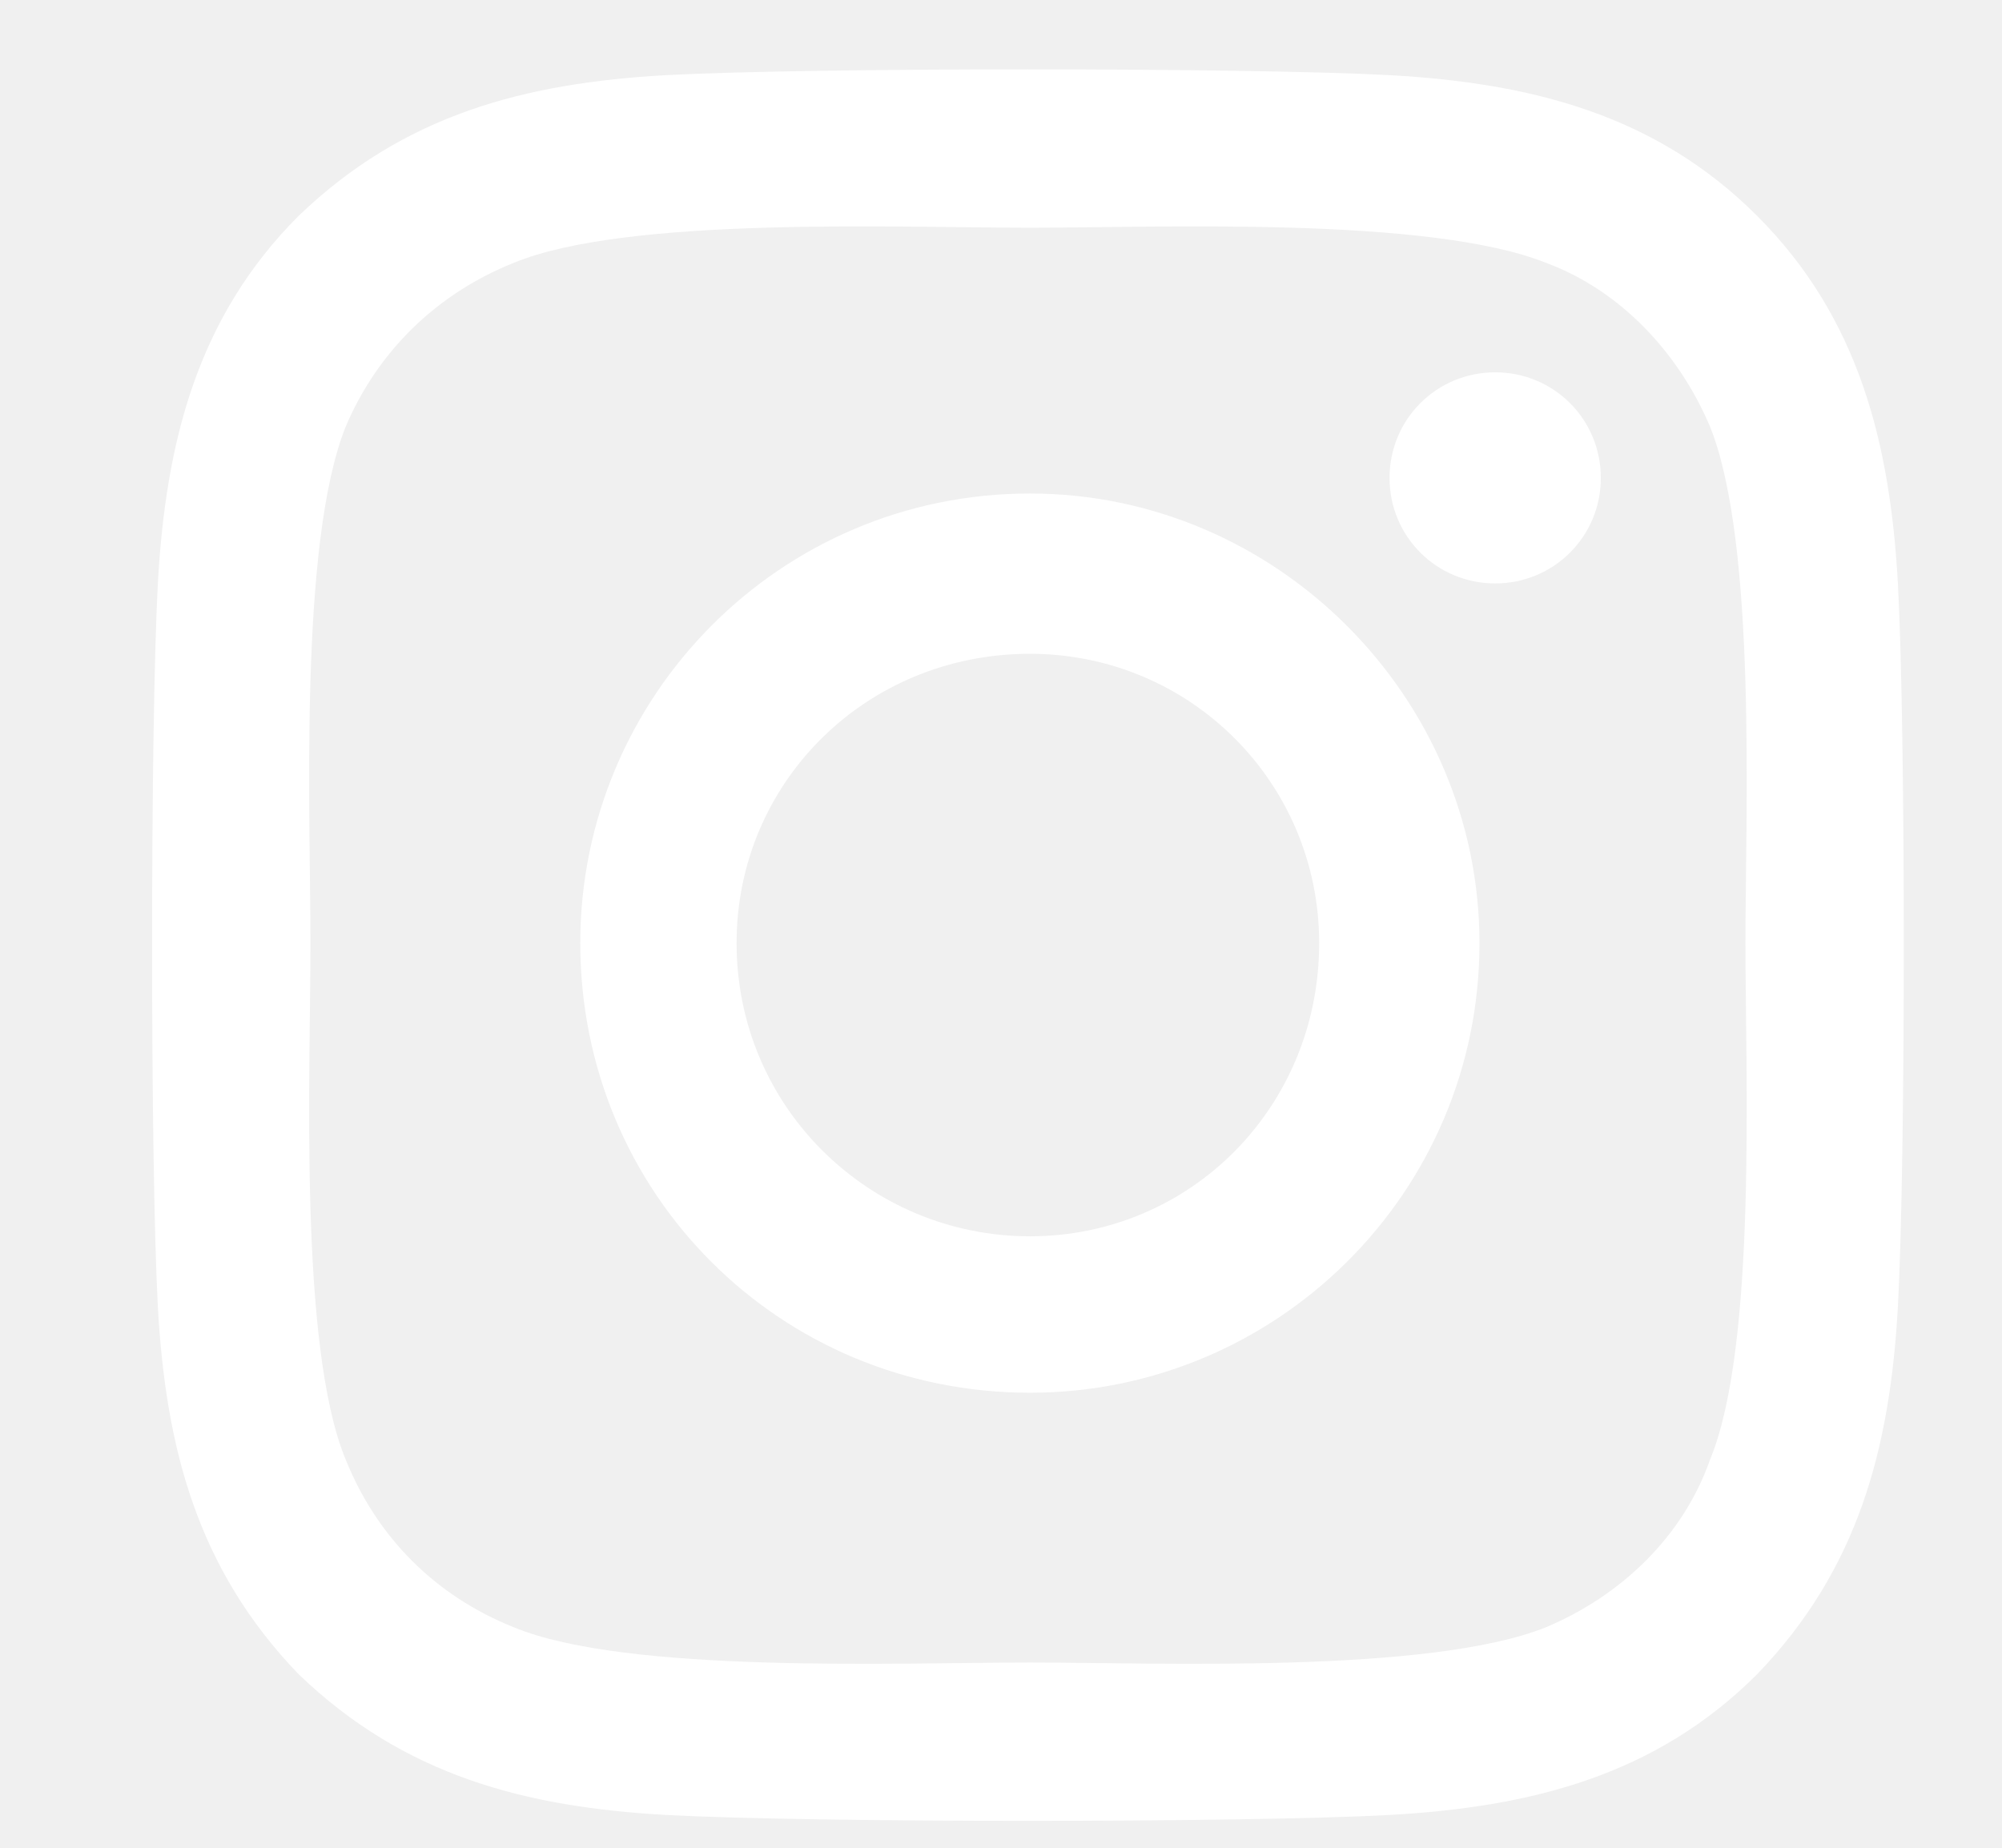
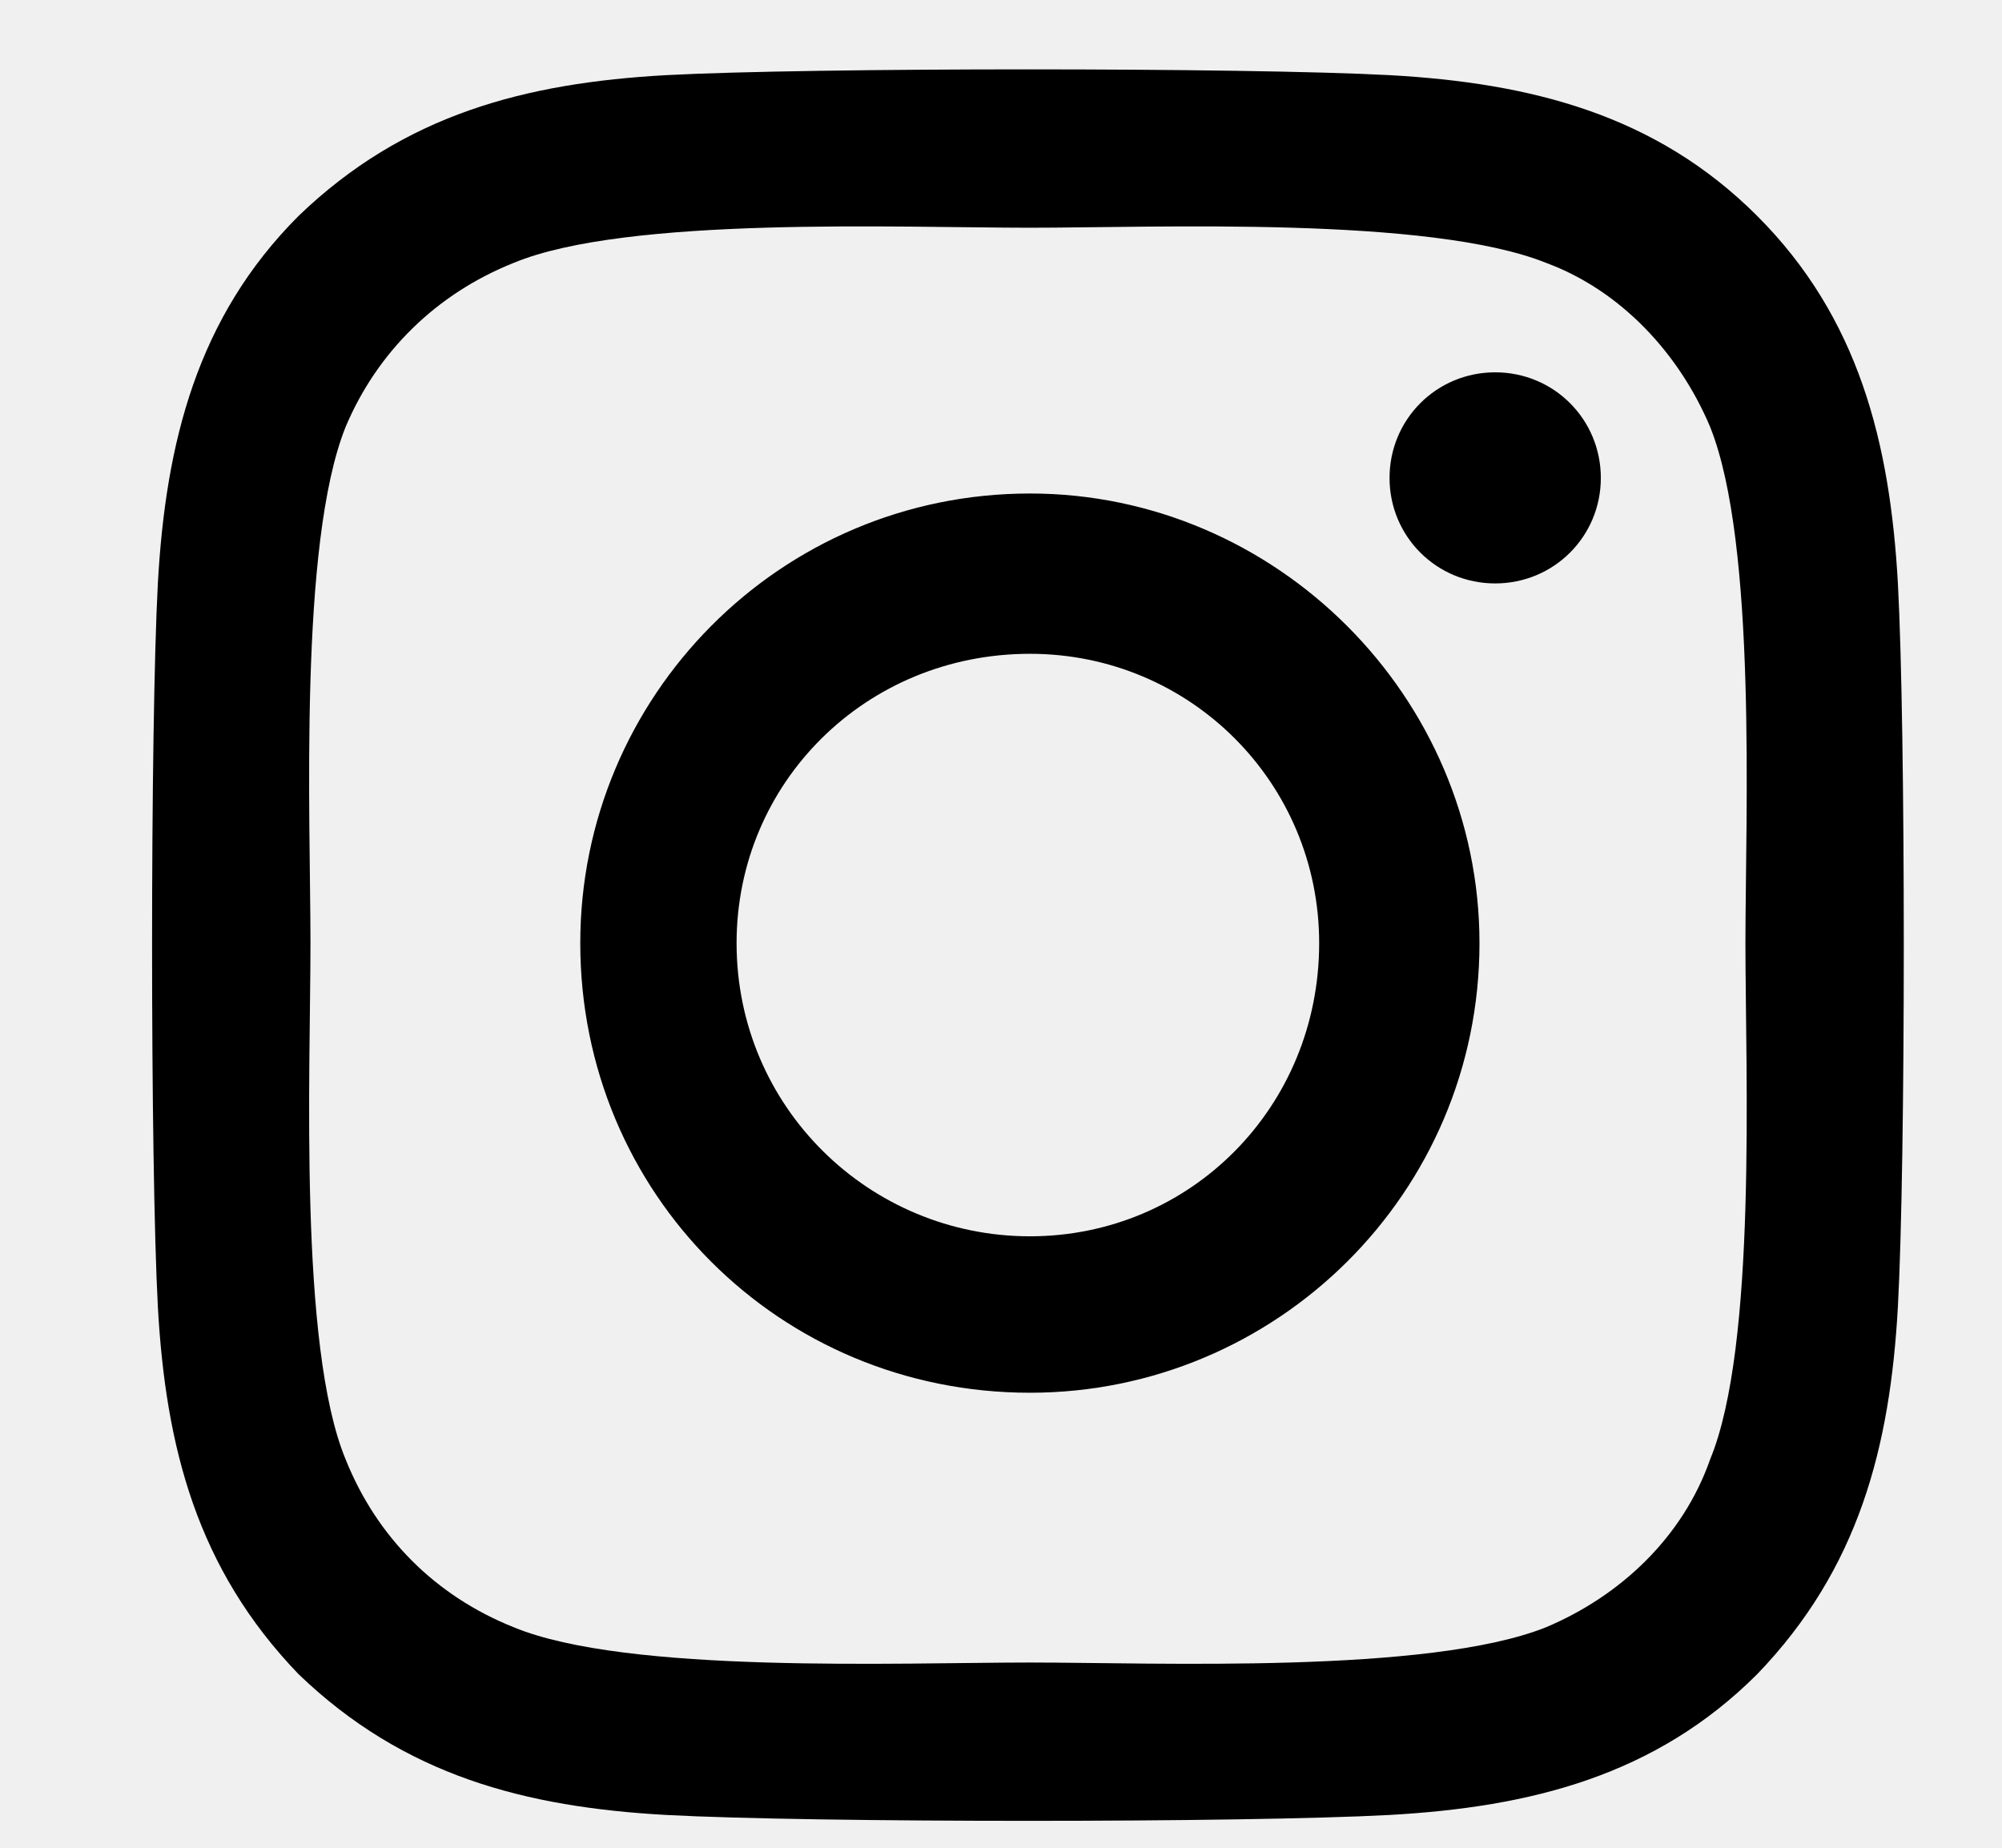
- <svg xmlns="http://www.w3.org/2000/svg" width="13" height="12" viewBox="0 0 13 12" fill="none">
-   <path d="M6.688 3.205C5.062 3.205 3.768 4.525 3.768 6.125C3.768 7.75 5.062 9.045 6.688 9.045C8.287 9.045 9.607 7.75 9.607 6.125C9.607 4.525 8.287 3.205 6.688 3.205ZM6.688 8.029C5.646 8.029 4.783 7.191 4.783 6.125C4.783 5.084 5.621 4.246 6.688 4.246C7.729 4.246 8.566 5.084 8.566 6.125C8.566 7.191 7.729 8.029 6.688 8.029ZM10.395 3.104C10.395 2.723 10.09 2.418 9.709 2.418C9.328 2.418 9.023 2.723 9.023 3.104C9.023 3.484 9.328 3.789 9.709 3.789C10.09 3.789 10.395 3.484 10.395 3.104ZM12.324 3.789C12.273 2.875 12.07 2.062 11.41 1.402C10.75 0.742 9.938 0.539 9.023 0.488C8.084 0.438 5.266 0.438 4.326 0.488C3.412 0.539 2.625 0.742 1.939 1.402C1.279 2.062 1.076 2.875 1.025 3.789C0.975 4.729 0.975 7.547 1.025 8.486C1.076 9.4 1.279 10.188 1.939 10.873C2.625 11.533 3.412 11.736 4.326 11.787C5.266 11.838 8.084 11.838 9.023 11.787C9.938 11.736 10.75 11.533 11.41 10.873C12.07 10.188 12.273 9.4 12.324 8.486C12.375 7.547 12.375 4.729 12.324 3.789ZM11.105 9.477C10.928 9.984 10.521 10.365 10.039 10.568C9.277 10.873 7.5 10.797 6.688 10.797C5.85 10.797 4.072 10.873 3.336 10.568C2.828 10.365 2.447 9.984 2.244 9.477C1.939 8.74 2.016 6.963 2.016 6.125C2.016 5.312 1.939 3.535 2.244 2.773C2.447 2.291 2.828 1.91 3.336 1.707C4.072 1.402 5.85 1.479 6.688 1.479C7.5 1.479 9.277 1.402 10.039 1.707C10.521 1.885 10.902 2.291 11.105 2.773C11.41 3.535 11.334 5.312 11.334 6.125C11.334 6.963 11.41 8.74 11.105 9.477Z" fill="white" />
+ <svg xmlns="http://www.w3.org/2000/svg" width="13" height="12" viewBox="0 0 13 12">
+   <path d="M6.688 3.205C5.062 3.205 3.768 4.525 3.768 6.125C3.768 7.75 5.062 9.045 6.688 9.045C8.287 9.045 9.607 7.75 9.607 6.125C9.607 4.525 8.287 3.205 6.688 3.205ZM6.688 8.029C5.646 8.029 4.783 7.191 4.783 6.125C4.783 5.084 5.621 4.246 6.688 4.246C7.729 4.246 8.566 5.084 8.566 6.125C8.566 7.191 7.729 8.029 6.688 8.029ZM10.395 3.104C10.395 2.723 10.09 2.418 9.709 2.418C9.328 2.418 9.023 2.723 9.023 3.104C9.023 3.484 9.328 3.789 9.709 3.789C10.09 3.789 10.395 3.484 10.395 3.104ZM12.324 3.789C12.273 2.875 12.07 2.062 11.41 1.402C10.75 0.742 9.938 0.539 9.023 0.488C8.084 0.438 5.266 0.438 4.326 0.488C3.412 0.539 2.625 0.742 1.939 1.402C1.279 2.062 1.076 2.875 1.025 3.789C0.975 4.729 0.975 7.547 1.025 8.486C1.076 9.4 1.279 10.188 1.939 10.873C2.625 11.533 3.412 11.736 4.326 11.787C5.266 11.838 8.084 11.838 9.023 11.787C9.938 11.736 10.75 11.533 11.41 10.873C12.07 10.188 12.273 9.4 12.324 8.486C12.375 7.547 12.375 4.729 12.324 3.789ZM11.105 9.477C10.928 9.984 10.521 10.365 10.039 10.568C9.277 10.873 7.5 10.797 6.688 10.797C5.85 10.797 4.072 10.873 3.336 10.568C2.828 10.365 2.447 9.984 2.244 9.477C1.939 8.74 2.016 6.963 2.016 6.125C2.016 5.312 1.939 3.535 2.244 2.773C2.447 2.291 2.828 1.91 3.336 1.707C4.072 1.402 5.85 1.479 6.688 1.479C7.5 1.479 9.277 1.402 10.039 1.707C10.521 1.885 10.902 2.291 11.105 2.773C11.41 3.535 11.334 5.312 11.334 6.125C11.334 6.963 11.41 8.74 11.105 9.477Z" />
</svg>
